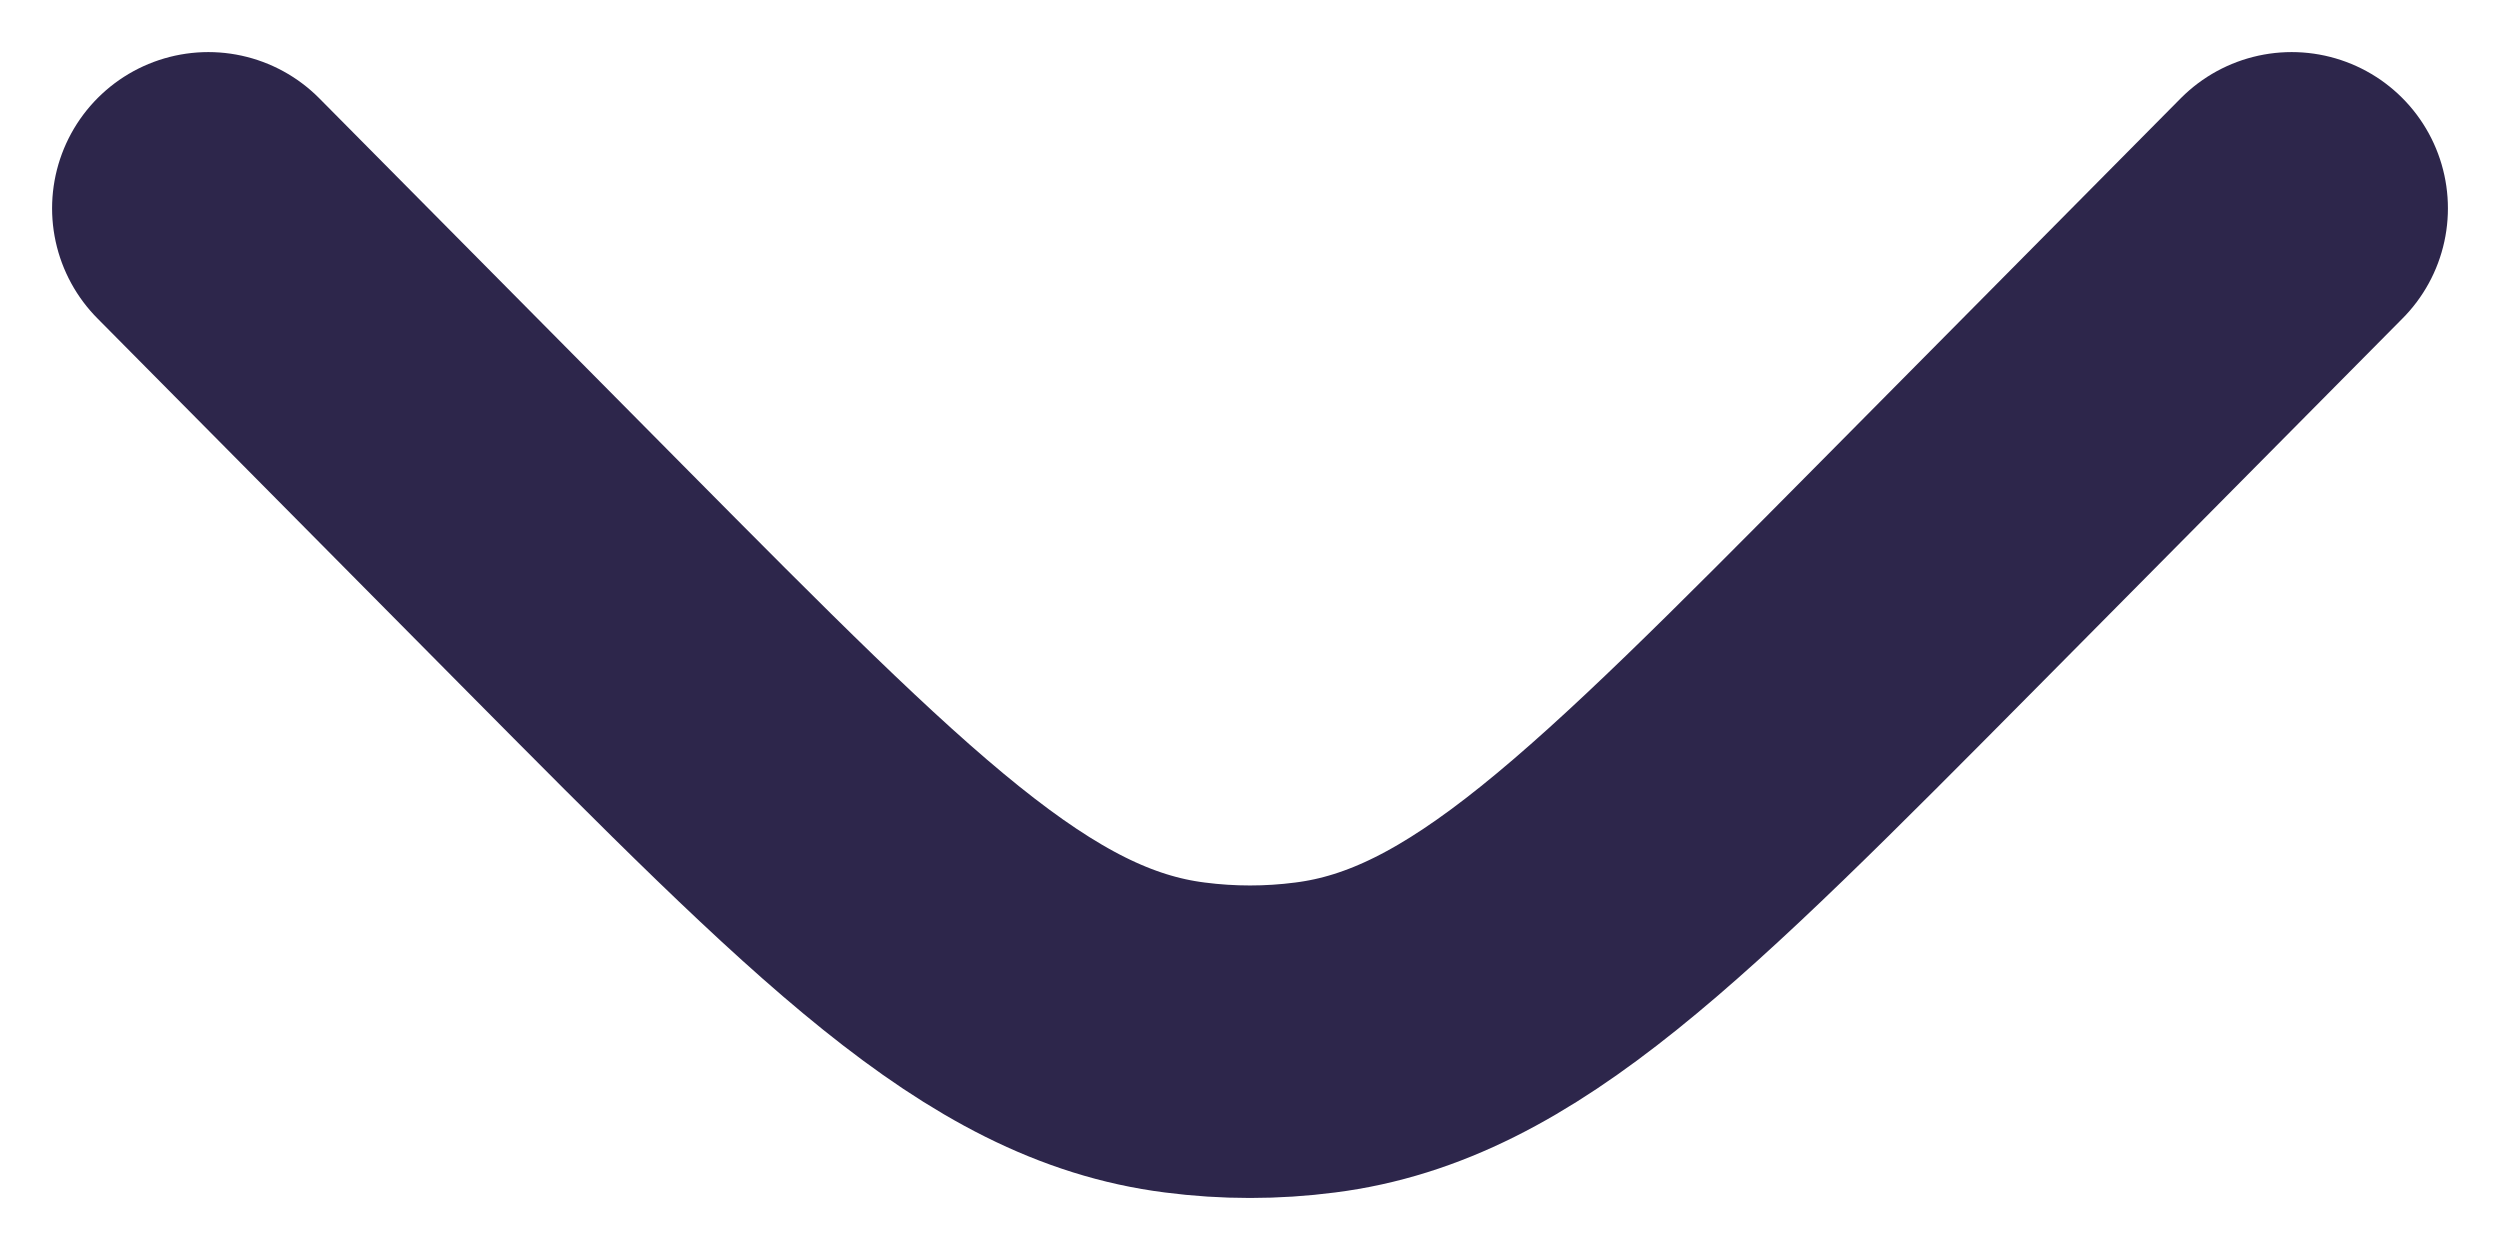
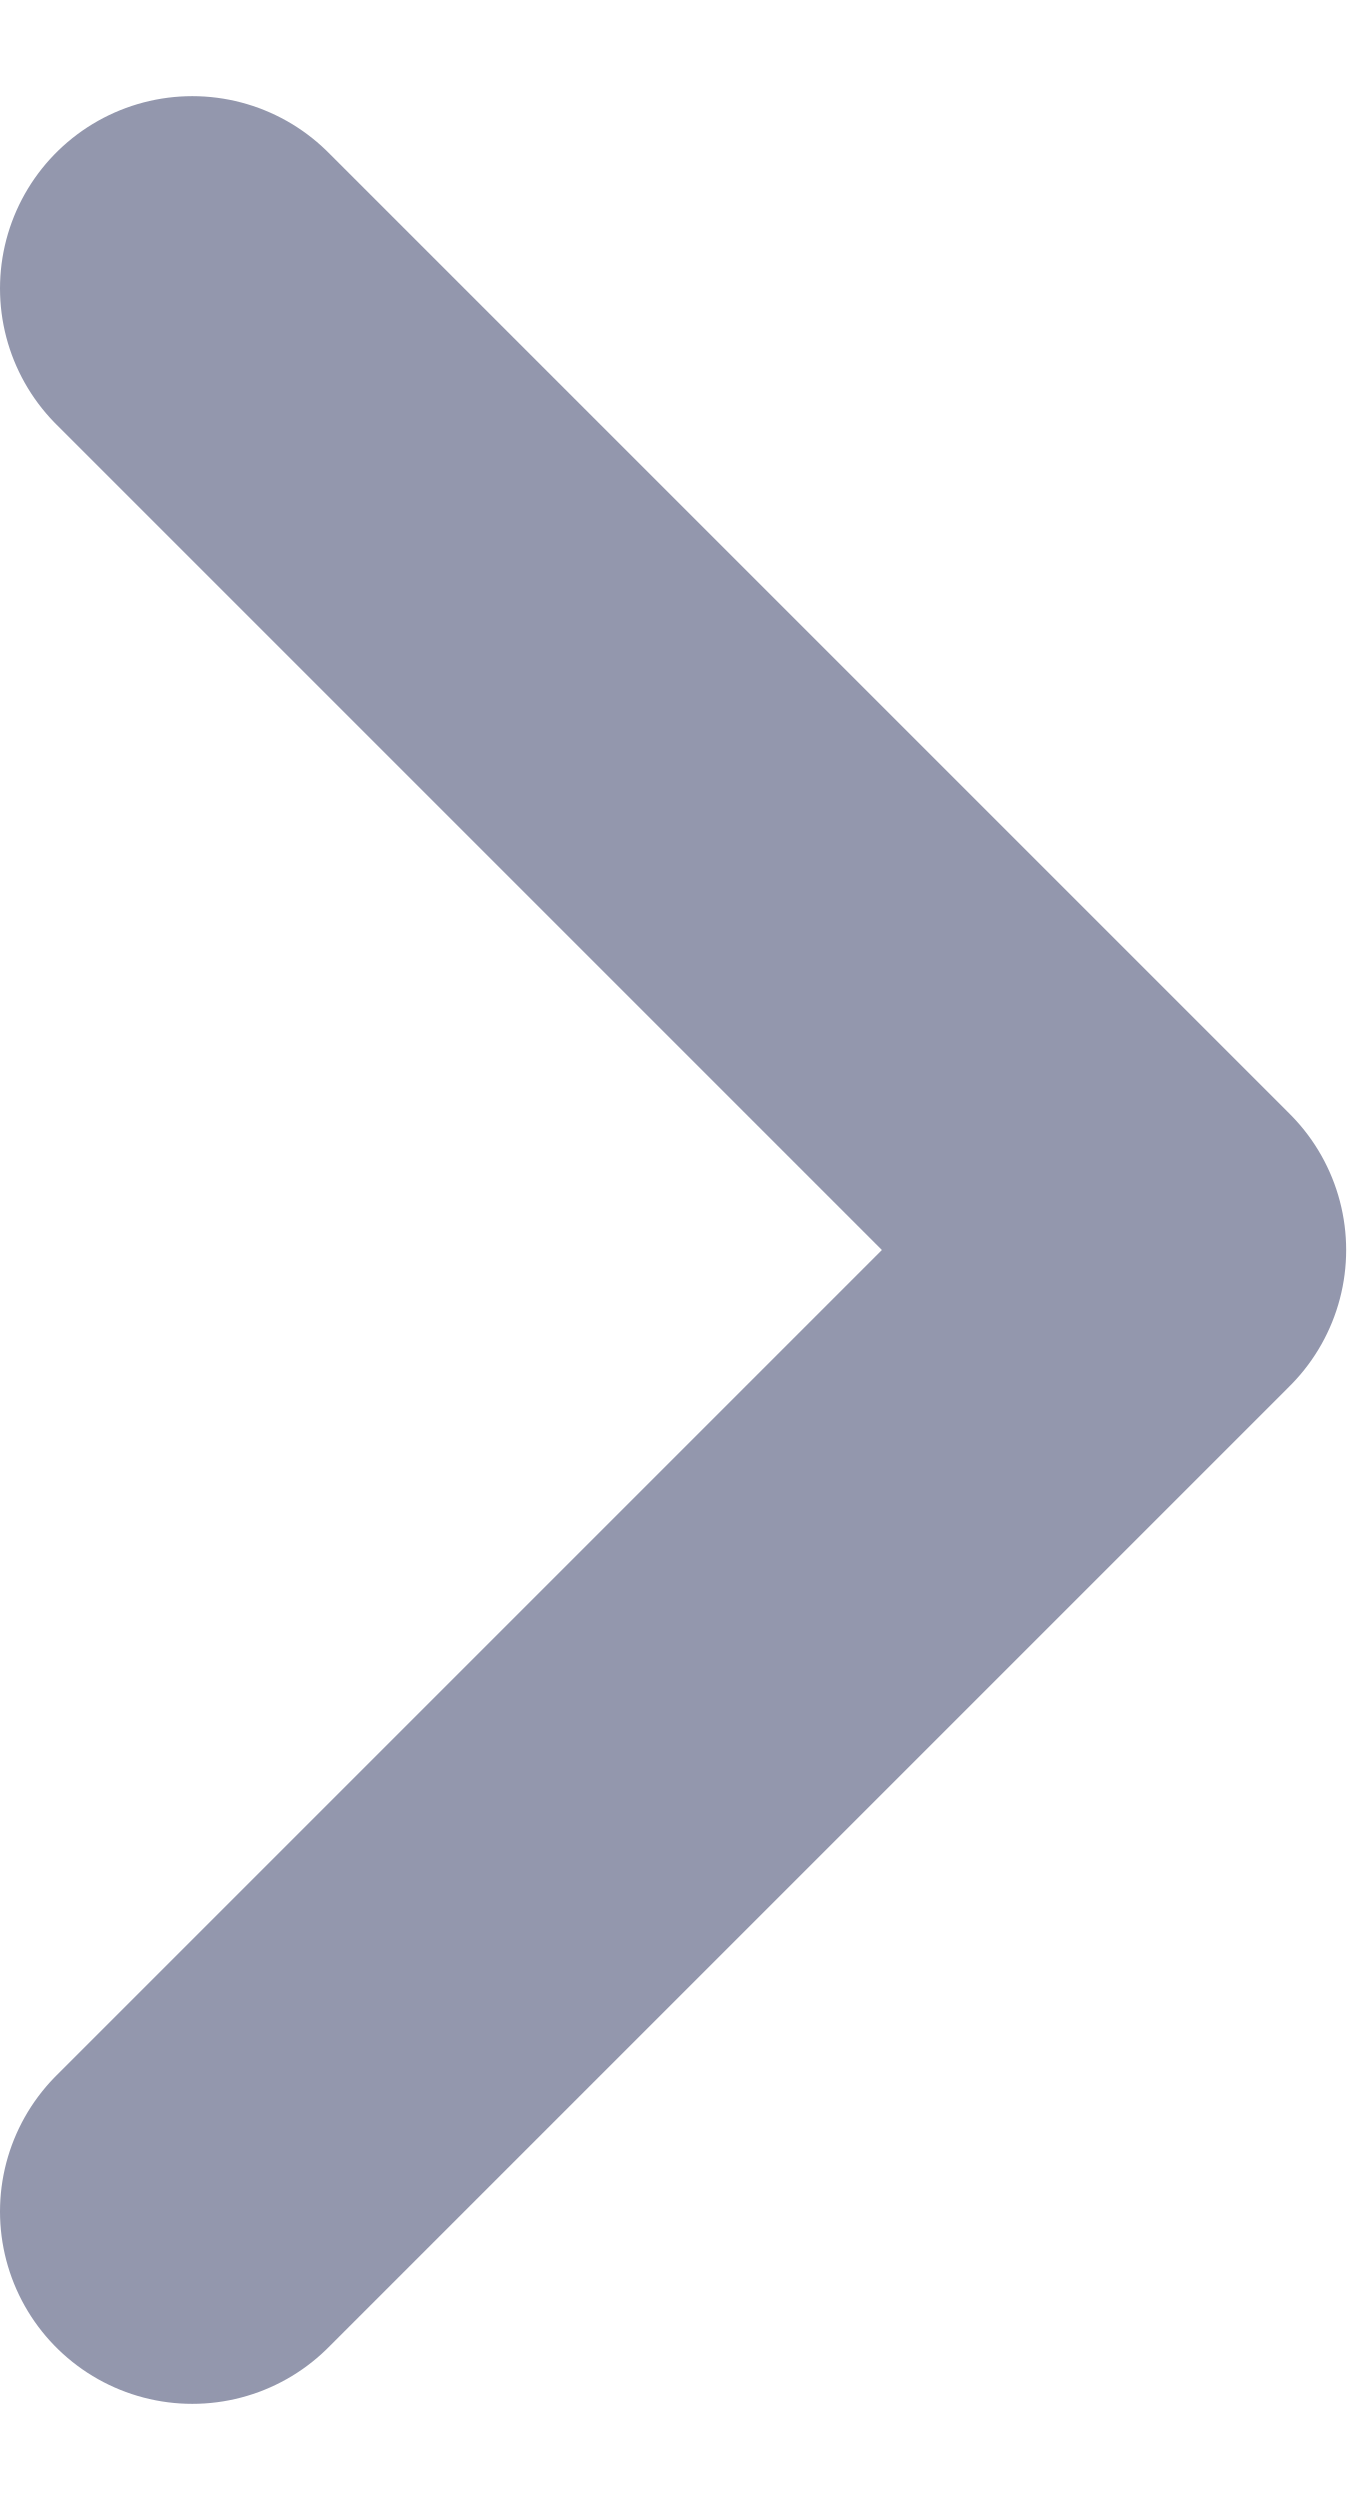
- <svg xmlns="http://www.w3.org/2000/svg" width="12" height="6" viewBox="0 0 12 6" fill="none">
-   <path d="M11 1L9.253 2.763C7.859 4.169 7.163 4.872 6.313 4.98C6.105 5.007 5.895 5.007 5.687 4.98C4.837 4.872 4.141 4.169 2.747 2.763L1 1" stroke="#2D264B" stroke-width="1.5" stroke-linecap="round" />
+ <svg xmlns="http://www.w3.org/2000/svg" width="7" height="13" viewBox="0 0 7 13" fill="none">
+   <path d="M1 11.5L6 6.5L1 1.5" stroke="#9397AD" stroke-width="2" stroke-linecap="round" stroke-linejoin="round" />
</svg>
